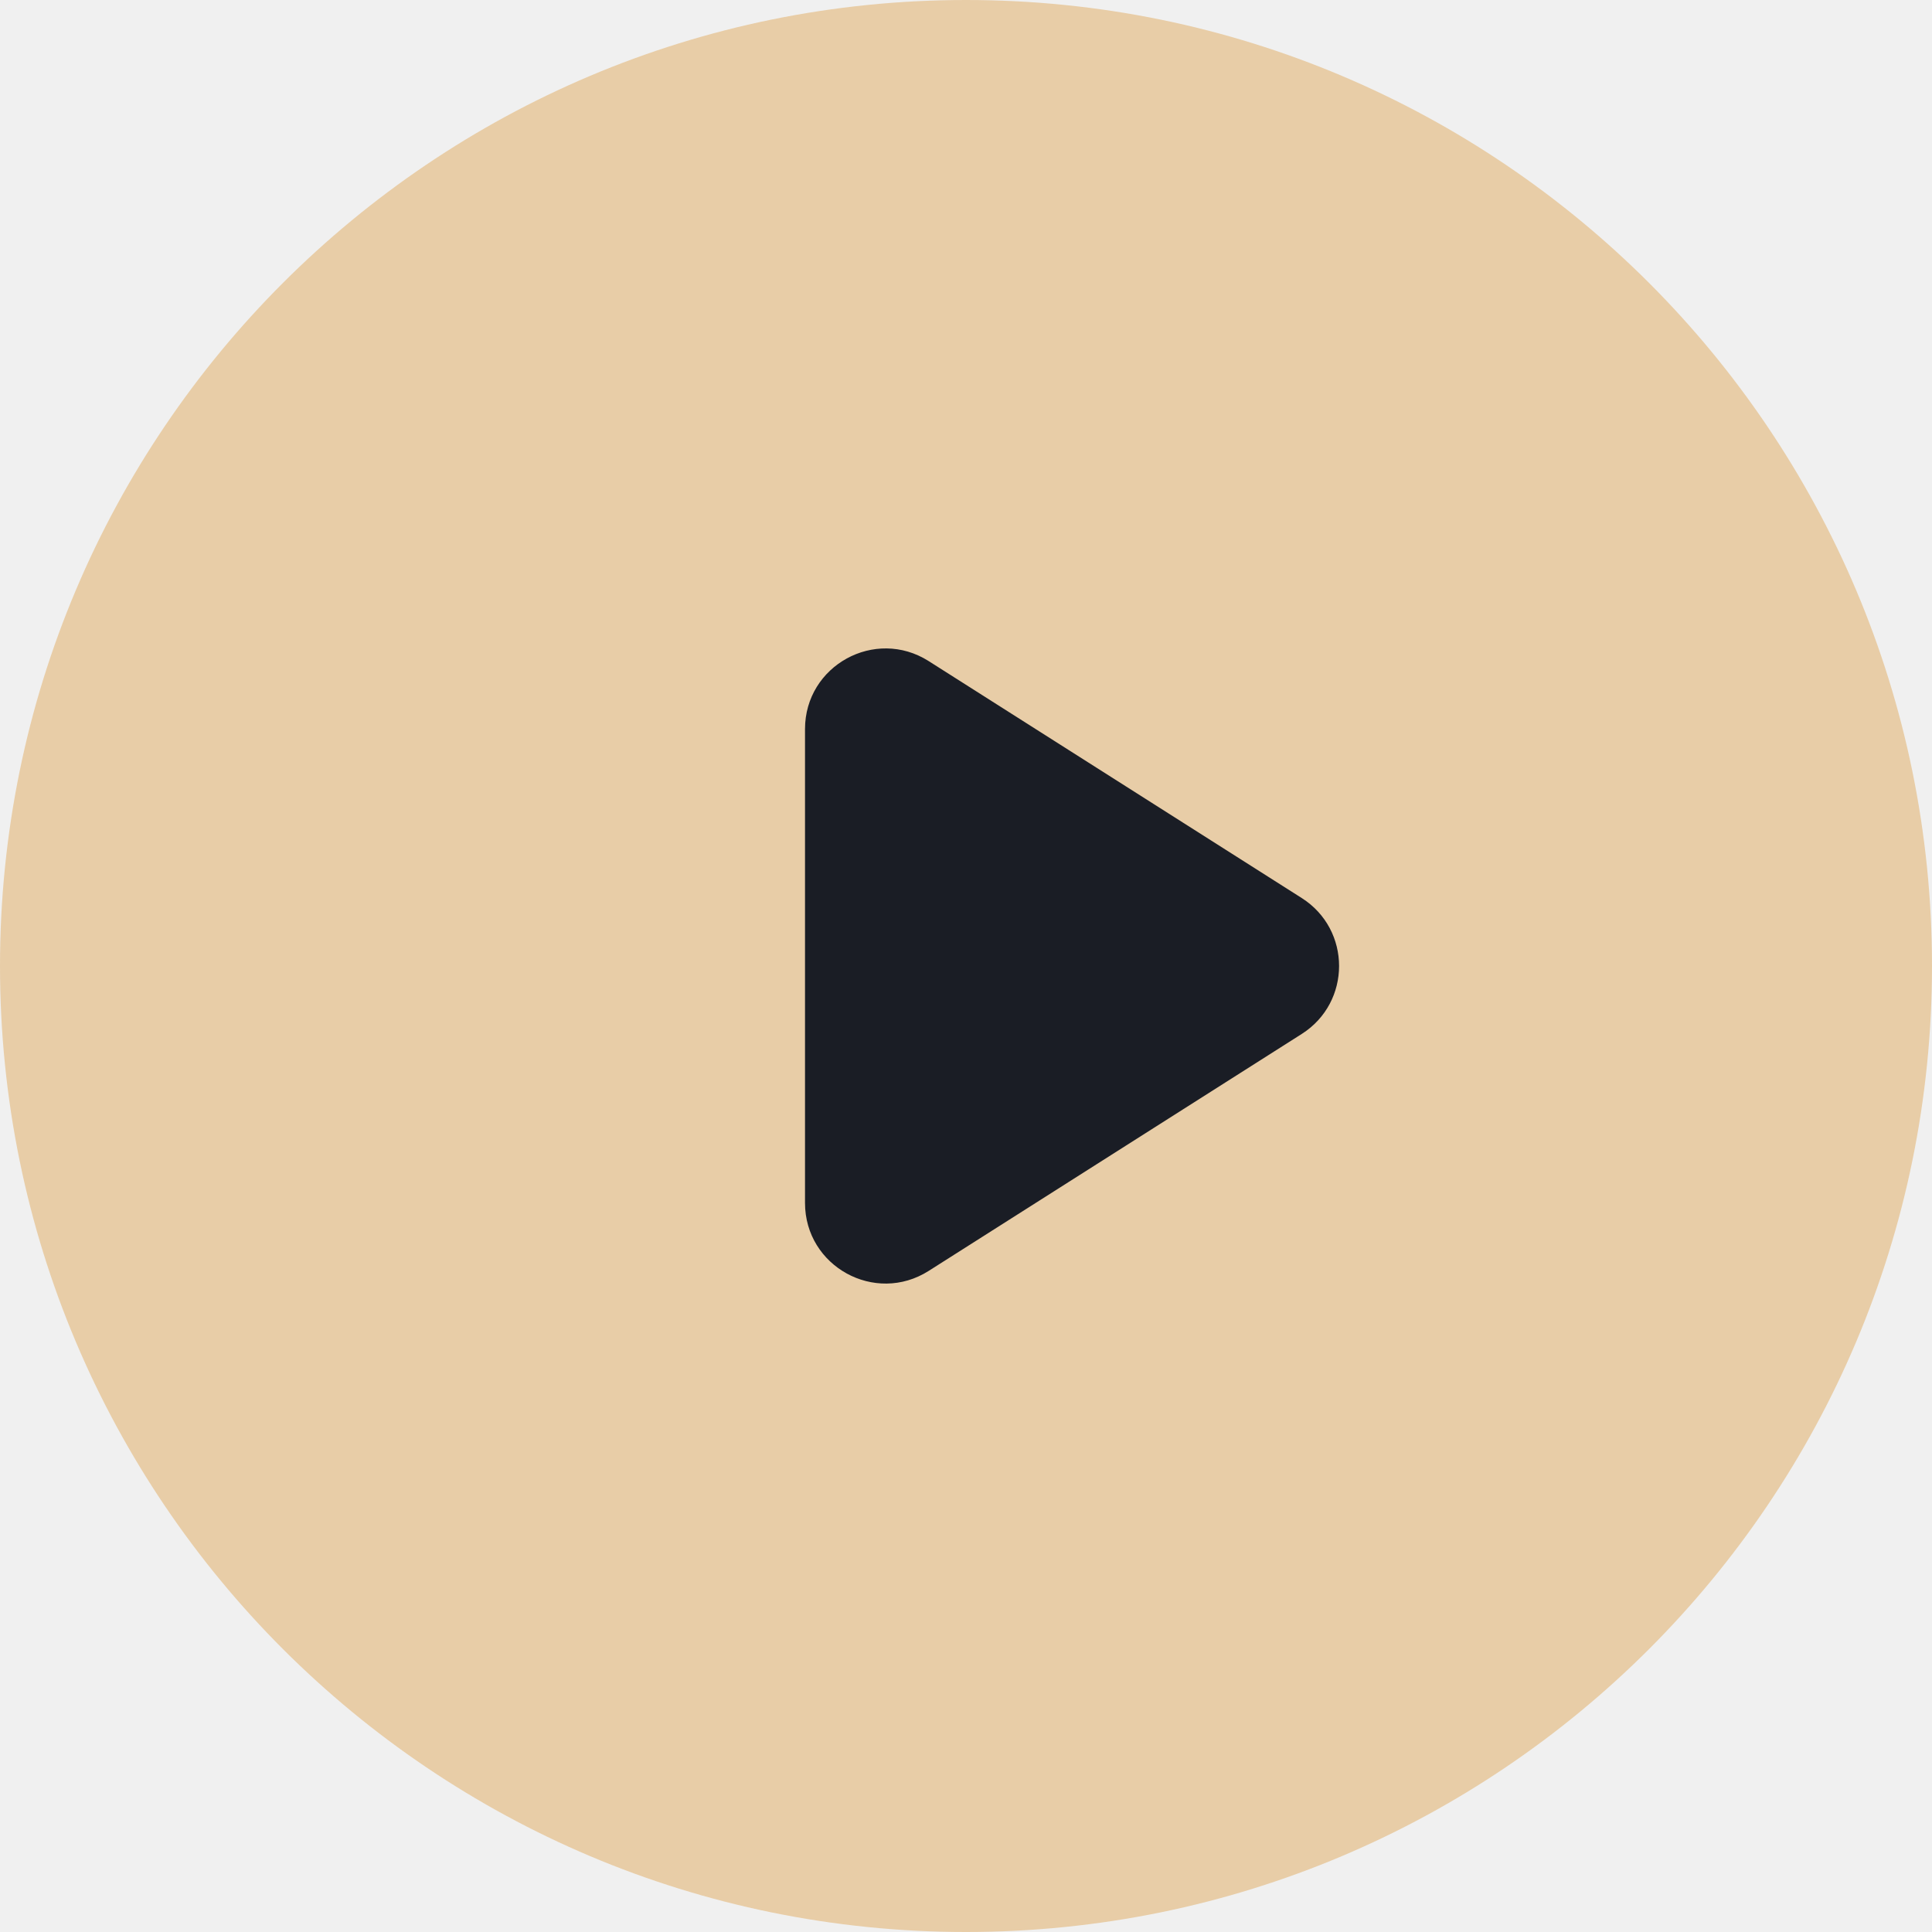
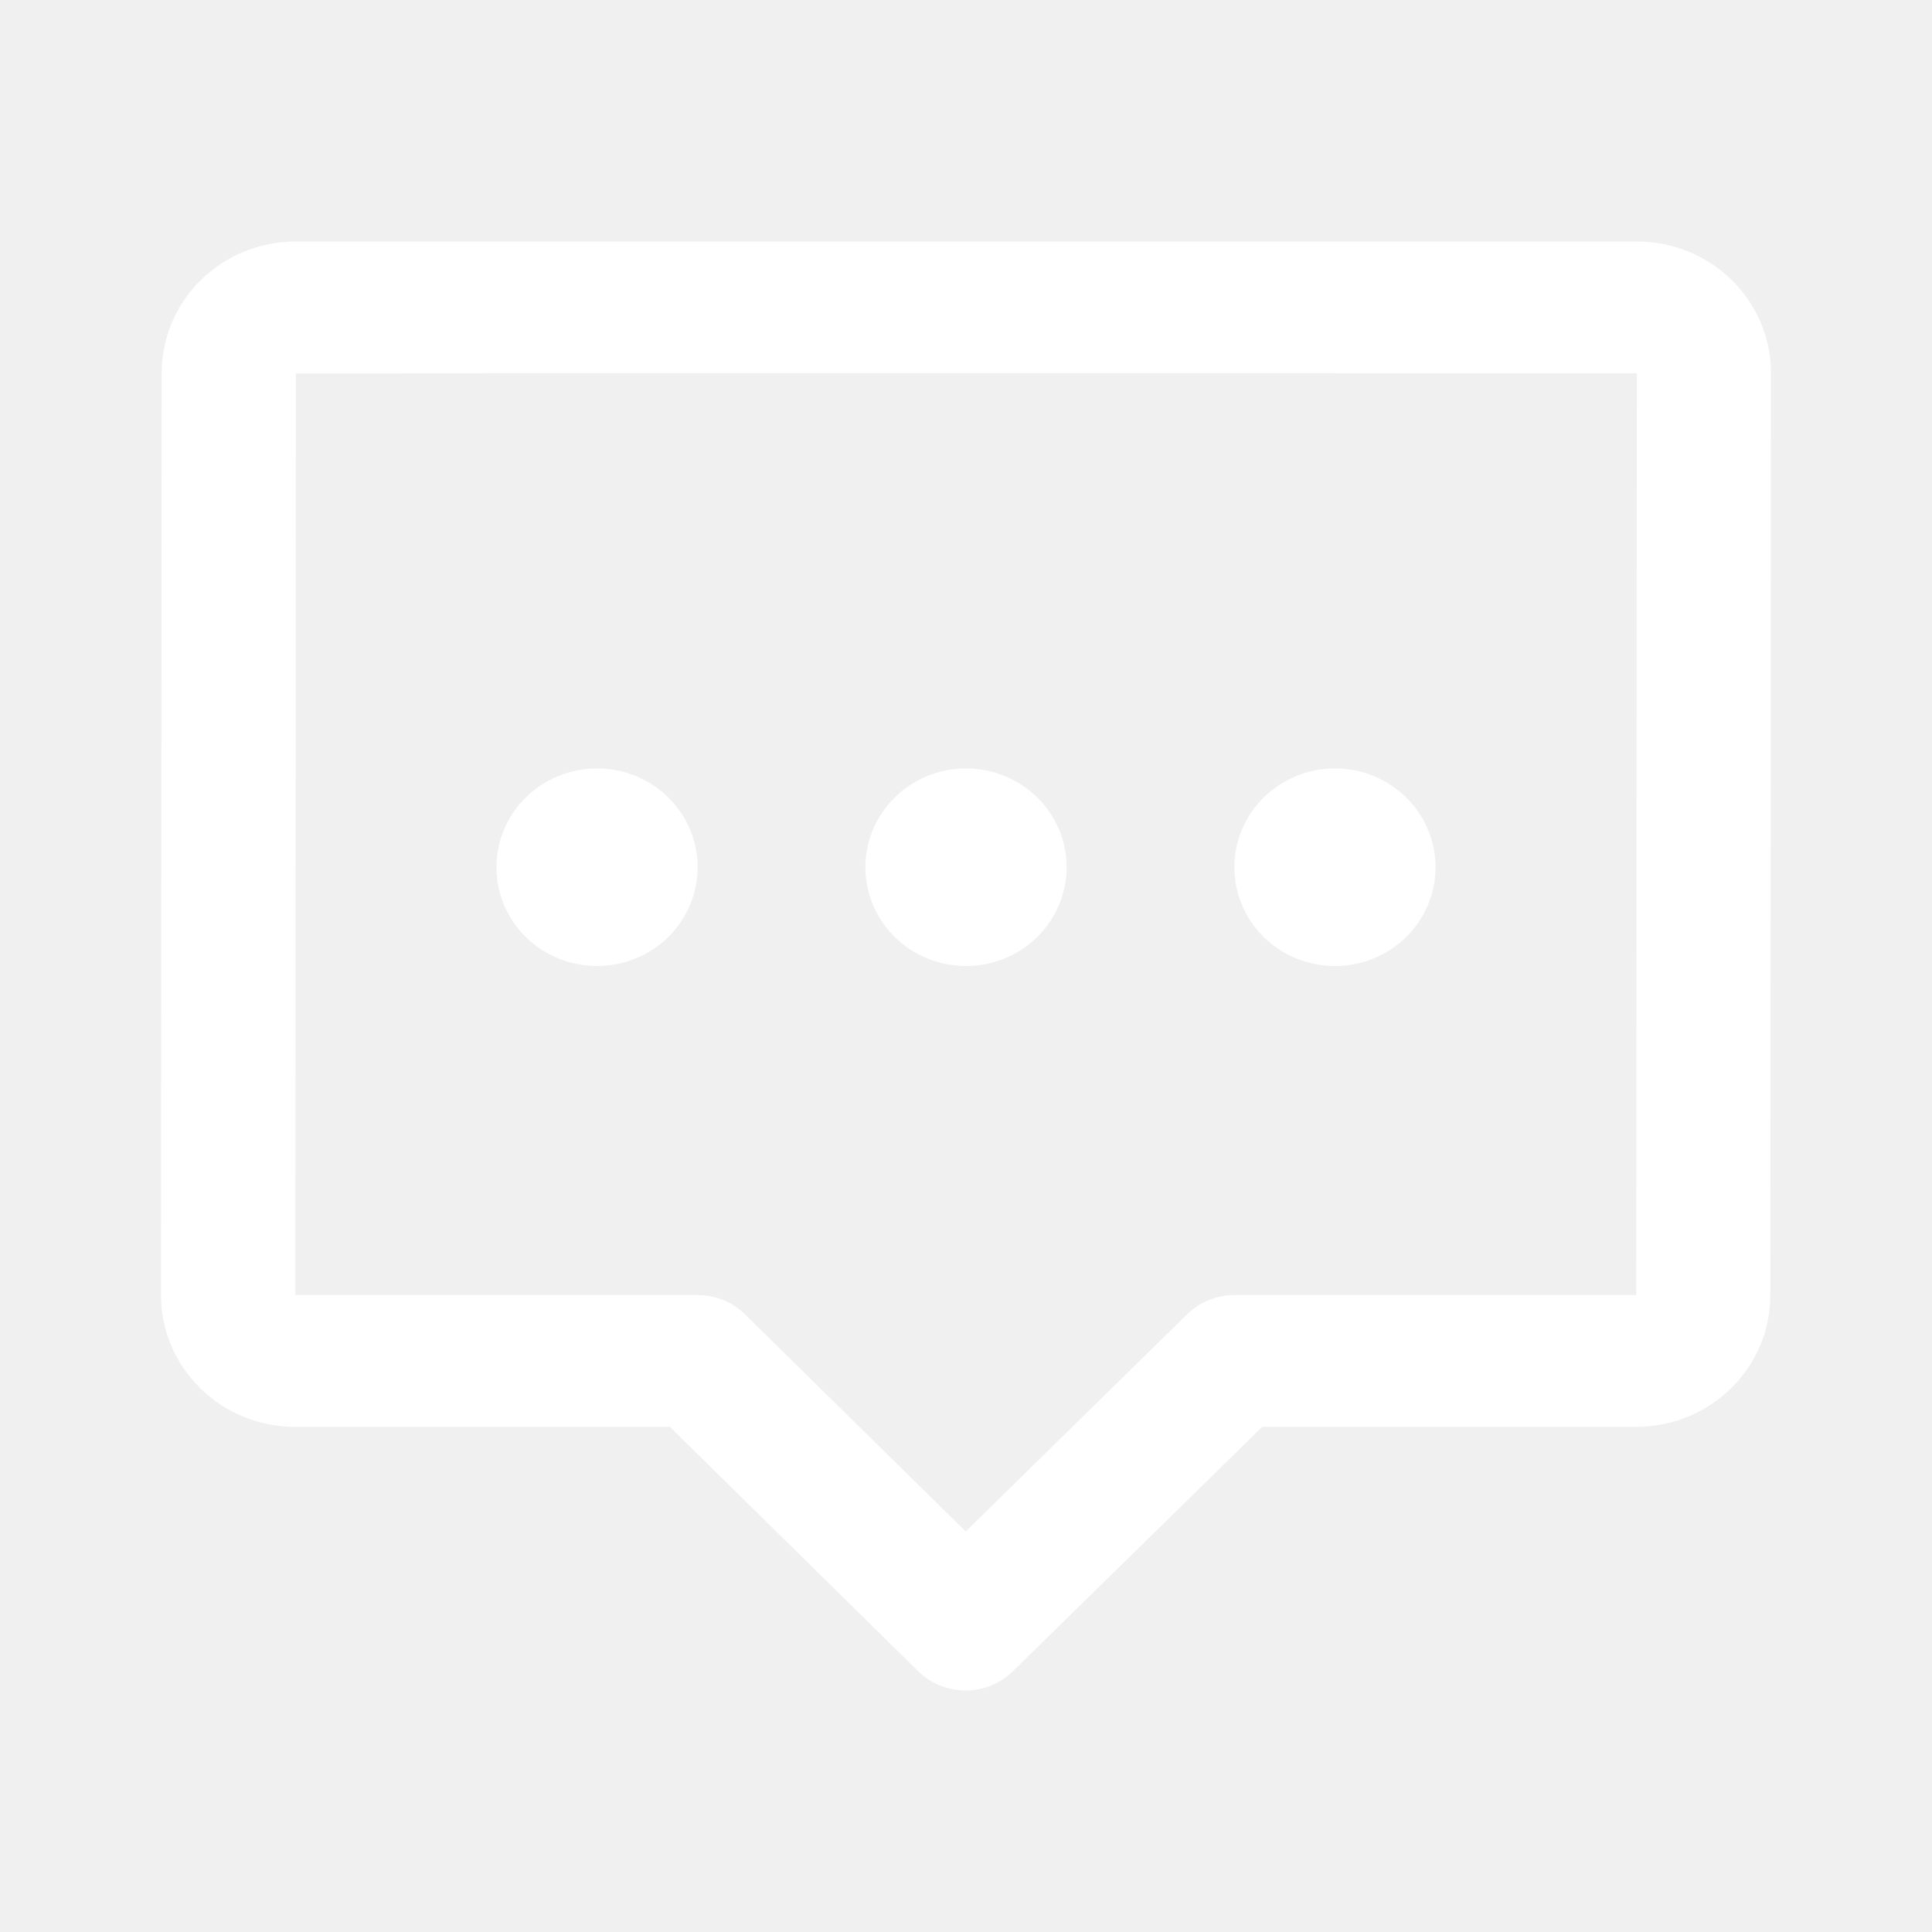
- <svg xmlns="http://www.w3.org/2000/svg" fill="none" version="1.1" width="48" height="48" viewBox="0 0 48 48">
+ <svg xmlns="http://www.w3.org/2000/svg" fill="none" version="1.1" width="22" height="22" viewBox="0 0 22 22">
  <defs>
-     <clipPath id="master_svg0_0_371">
-       <rect x="0" y="0" width="48" height="48" rx="0" />
+     <clipPath id="master_svg0_0_80">
+       <rect x="0" y="0" width="22" height="22" rx="0" />
    </clipPath>
  </defs>
-   <g clip-path="url(#master_svg0_0_371)">
+   <g clip-path="url(#master_svg0_0_80)">
    <g>
-       <path d="M24,0C10.745,0,0,10.745,0,24C0,37.255,10.745,48,24,48C37.255,48,48,37.255,48,24C48,10.745,37.255,0,24,0C24,0,24,0,24,0Z" fill="#E8CDA7" fill-opacity="1" />
-     </g>
-     <g transform="matrix(0,1,-1,0,49.3793,-17.15951)">
-       <path d="M39.471,17.038C40.257,15.801,42.062,15.801,42.848,17.038C42.848,17.038,48.735,26.307,48.735,26.307C49.58,27.639,48.624,29.379,47.046,29.379C47.046,29.379,35.273,29.379,35.273,29.379C33.695,29.379,32.739,27.639,33.584,26.307C33.584,26.307,39.471,17.038,39.471,17.038C39.471,17.038,39.471,17.038,39.471,17.038Z" fill="#1A1D25" fill-opacity="1" />
+       <path d="M10.455,19.03C10.455,19.03,7.628,16.248,7.628,16.248C7.628,16.248,3.363,16.248,3.363,16.248C3.162,16.248,2.963,16.21,2.777,16.134C2.591,16.059,2.423,15.948,2.281,15.809C2.139,15.669,2.026,15.504,1.949,15.321C1.872,15.139,1.833,14.944,1.833,14.746C1.833,14.746,1.841,4.251,1.841,4.251C1.841,3.42,2.521,2.75,3.37,2.75C3.37,2.75,18.638,2.75,18.638,2.75C19.483,2.75,20.167,3.42,20.167,4.252C20.167,4.252,20.159,14.748,20.159,14.748C20.159,15.577,19.475,16.248,18.63,16.248C18.63,16.248,14.373,16.248,14.373,16.248C14.373,16.248,11.535,19.03,11.535,19.03C11.464,19.1,11.38,19.155,11.287,19.193C11.195,19.231,11.095,19.25,10.995,19.25C10.895,19.25,10.796,19.231,10.703,19.193C10.61,19.155,10.526,19.1,10.455,19.03C10.455,19.03,10.455,19.03,10.455,19.03C10.455,19.03,10.455,19.03,10.455,19.03ZM18.632,14.746C18.632,14.746,18.639,4.251,18.639,4.251C18.639,4.251,3.369,4.249,3.369,4.252C3.369,4.252,3.362,14.747,3.363,14.747C3.363,14.747,7.944,14.747,7.944,14.747C8.147,14.747,8.342,14.826,8.484,14.967C8.484,14.967,10.997,17.439,10.997,17.439C10.997,17.439,13.518,14.966,13.518,14.966C13.589,14.897,13.673,14.841,13.766,14.804C13.858,14.766,13.958,14.747,14.058,14.747C14.058,14.747,18.632,14.747,18.632,14.747C18.632,14.747,18.632,14.746,18.632,14.746C18.632,14.746,18.632,14.746,18.632,14.746ZM6.799,11C6.495,11,6.203,10.882,5.988,10.671C5.773,10.46,5.653,10.173,5.653,9.875C5.653,9.577,5.773,9.291,5.988,9.08C6.203,8.869,6.495,8.75,6.799,8.75C7.102,8.75,7.394,8.869,7.609,9.08C7.824,9.291,7.944,9.577,7.944,9.875C7.944,10.173,7.824,10.46,7.609,10.671C7.394,10.882,7.102,11,6.799,11C6.799,11,6.799,11,6.799,11ZM11,11C10.696,11,10.405,10.882,10.19,10.671C9.975,10.46,9.854,10.173,9.854,9.875C9.854,9.577,9.975,9.291,10.19,9.08C10.405,8.869,10.696,8.75,11,8.75C11.304,8.75,11.595,8.869,11.81,9.08C12.025,9.291,12.146,9.577,12.146,9.875C12.146,10.173,12.025,10.46,11.81,10.671C11.595,10.882,11.304,11,11,11C11,11,11,11,11,11C11,11,11,11,11,11ZM15.201,11C14.897,11,14.606,10.882,14.391,10.671C14.176,10.46,14.056,10.173,14.056,9.875C14.056,9.577,14.176,9.291,14.391,9.08C14.606,8.869,14.897,8.75,15.201,8.75C15.505,8.75,15.797,8.869,16.012,9.08C16.226,9.291,16.347,9.577,16.347,9.875C16.347,10.173,16.226,10.46,16.012,10.671C15.797,10.882,15.505,11,15.201,11C15.201,11,15.201,11,15.201,11Z" fill="#FFFFFF" fill-opacity="1" />
    </g>
  </g>
</svg>
